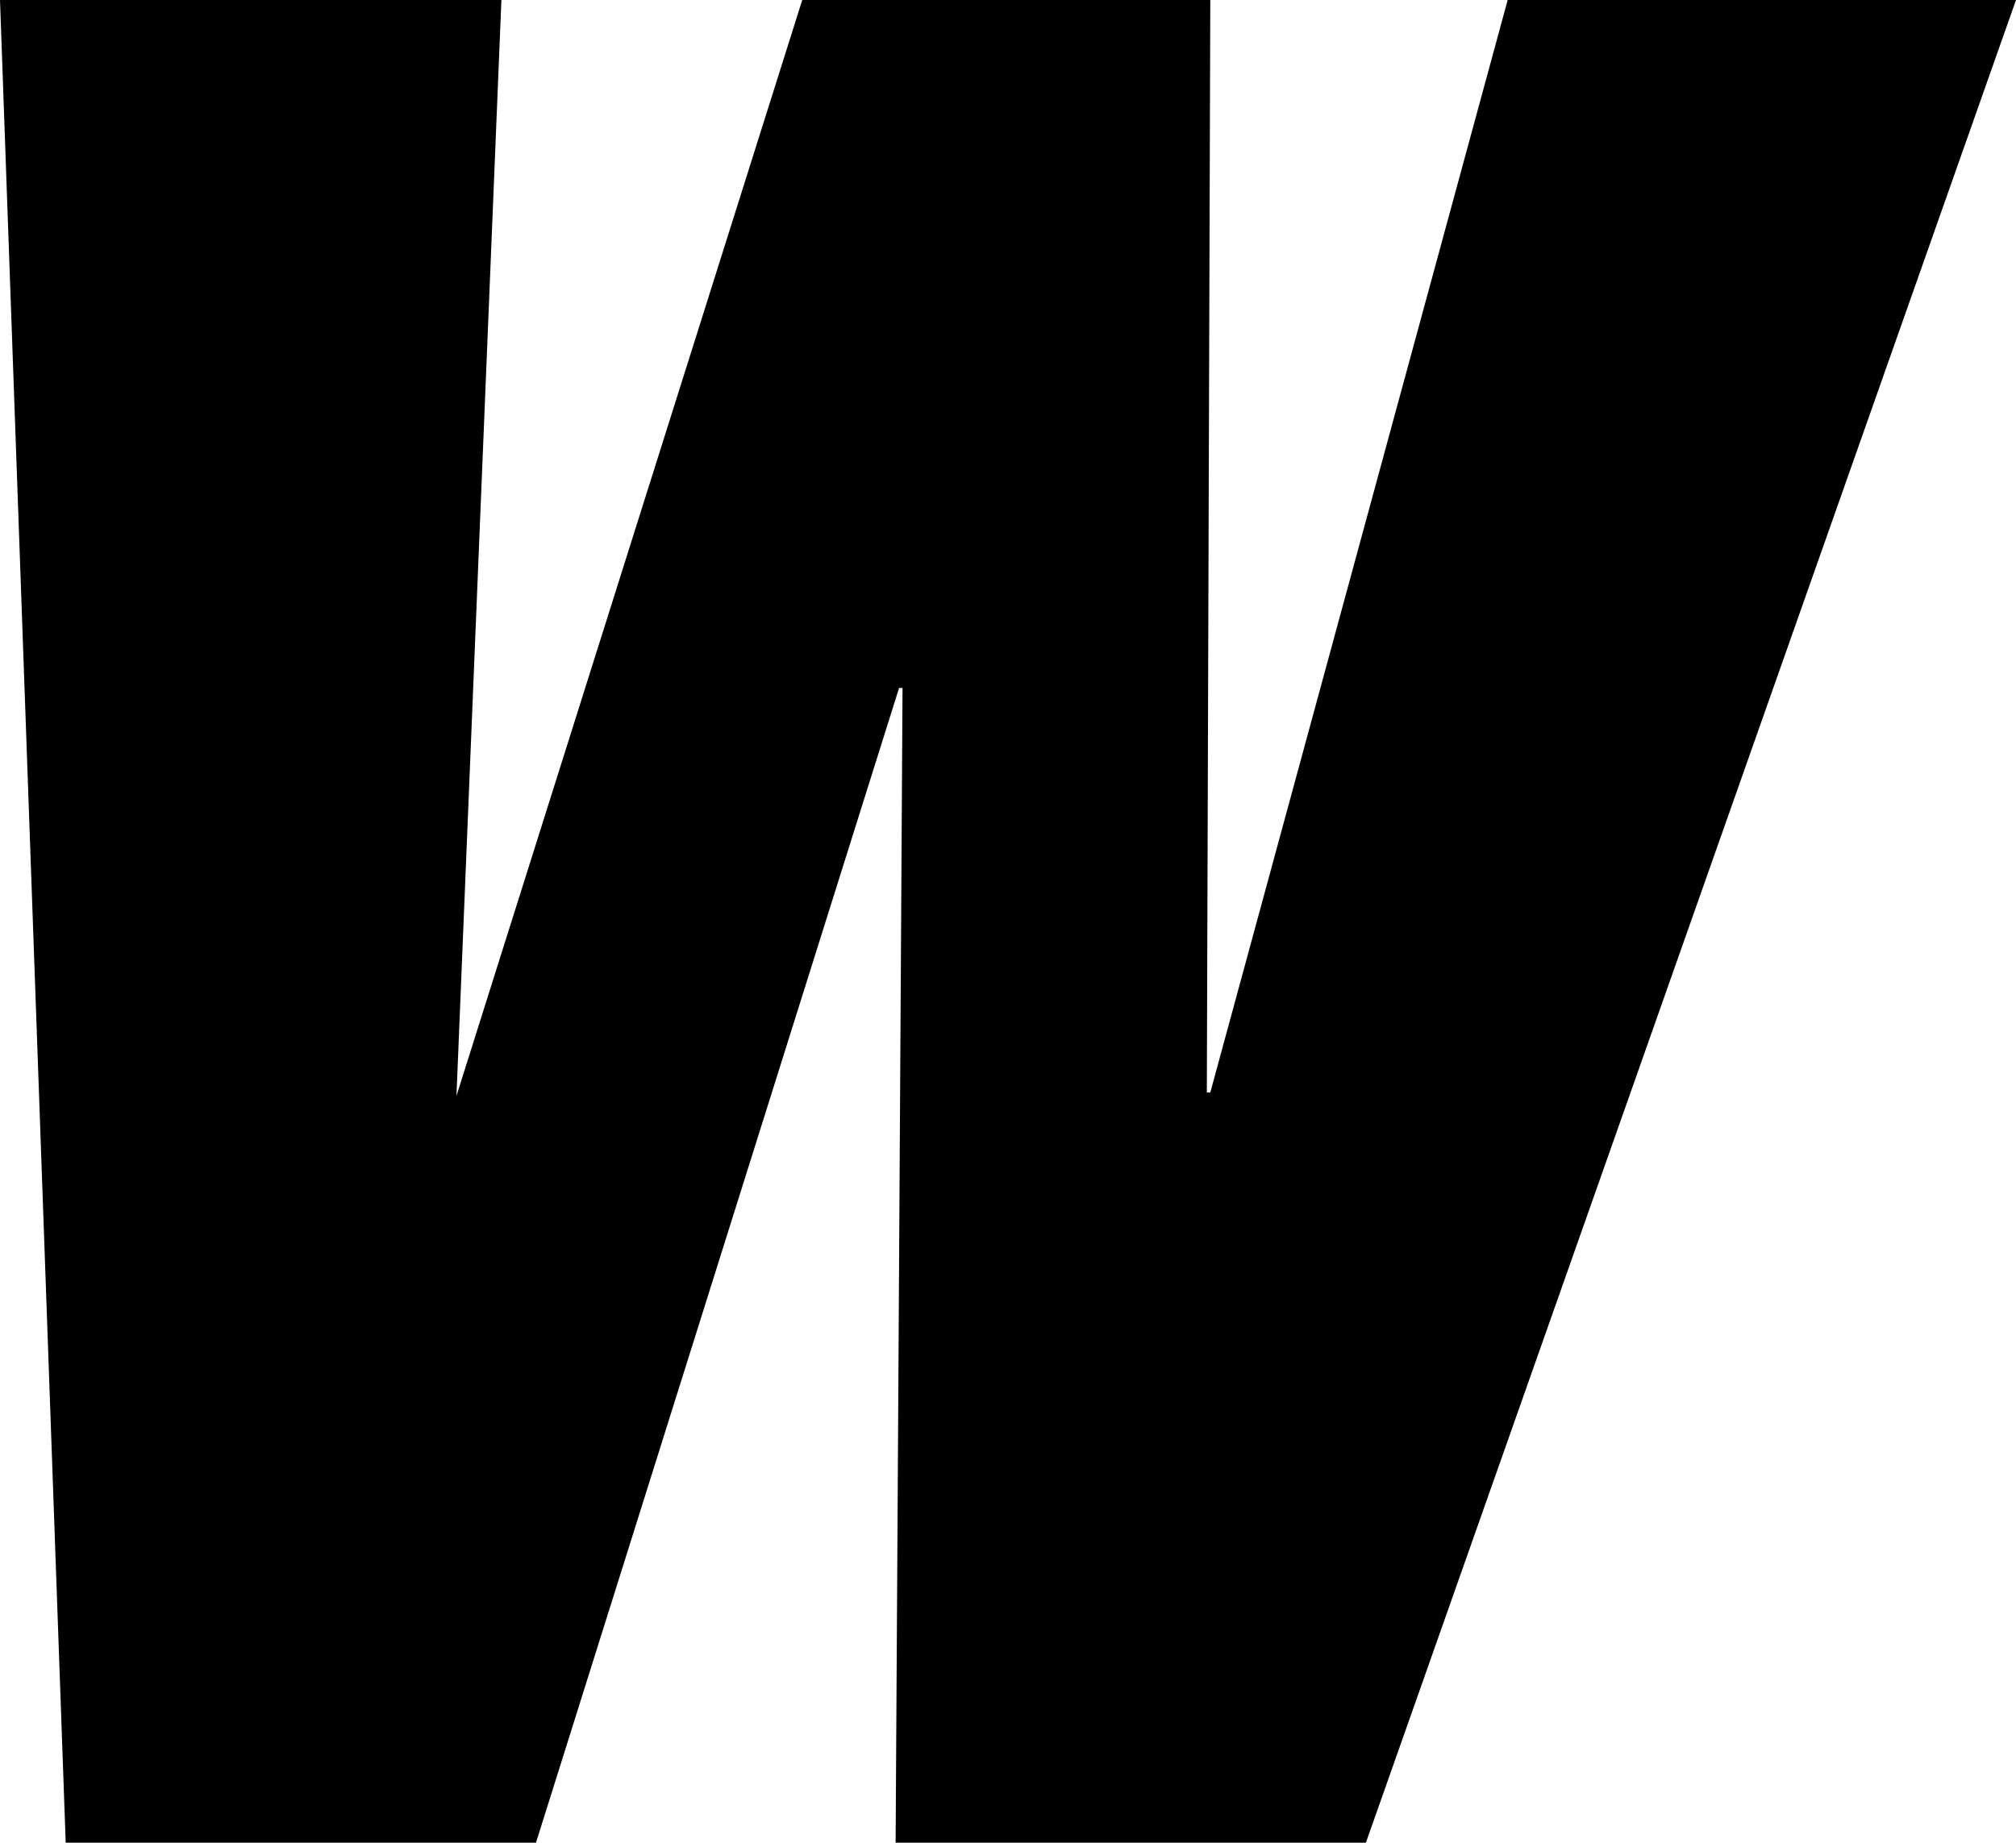
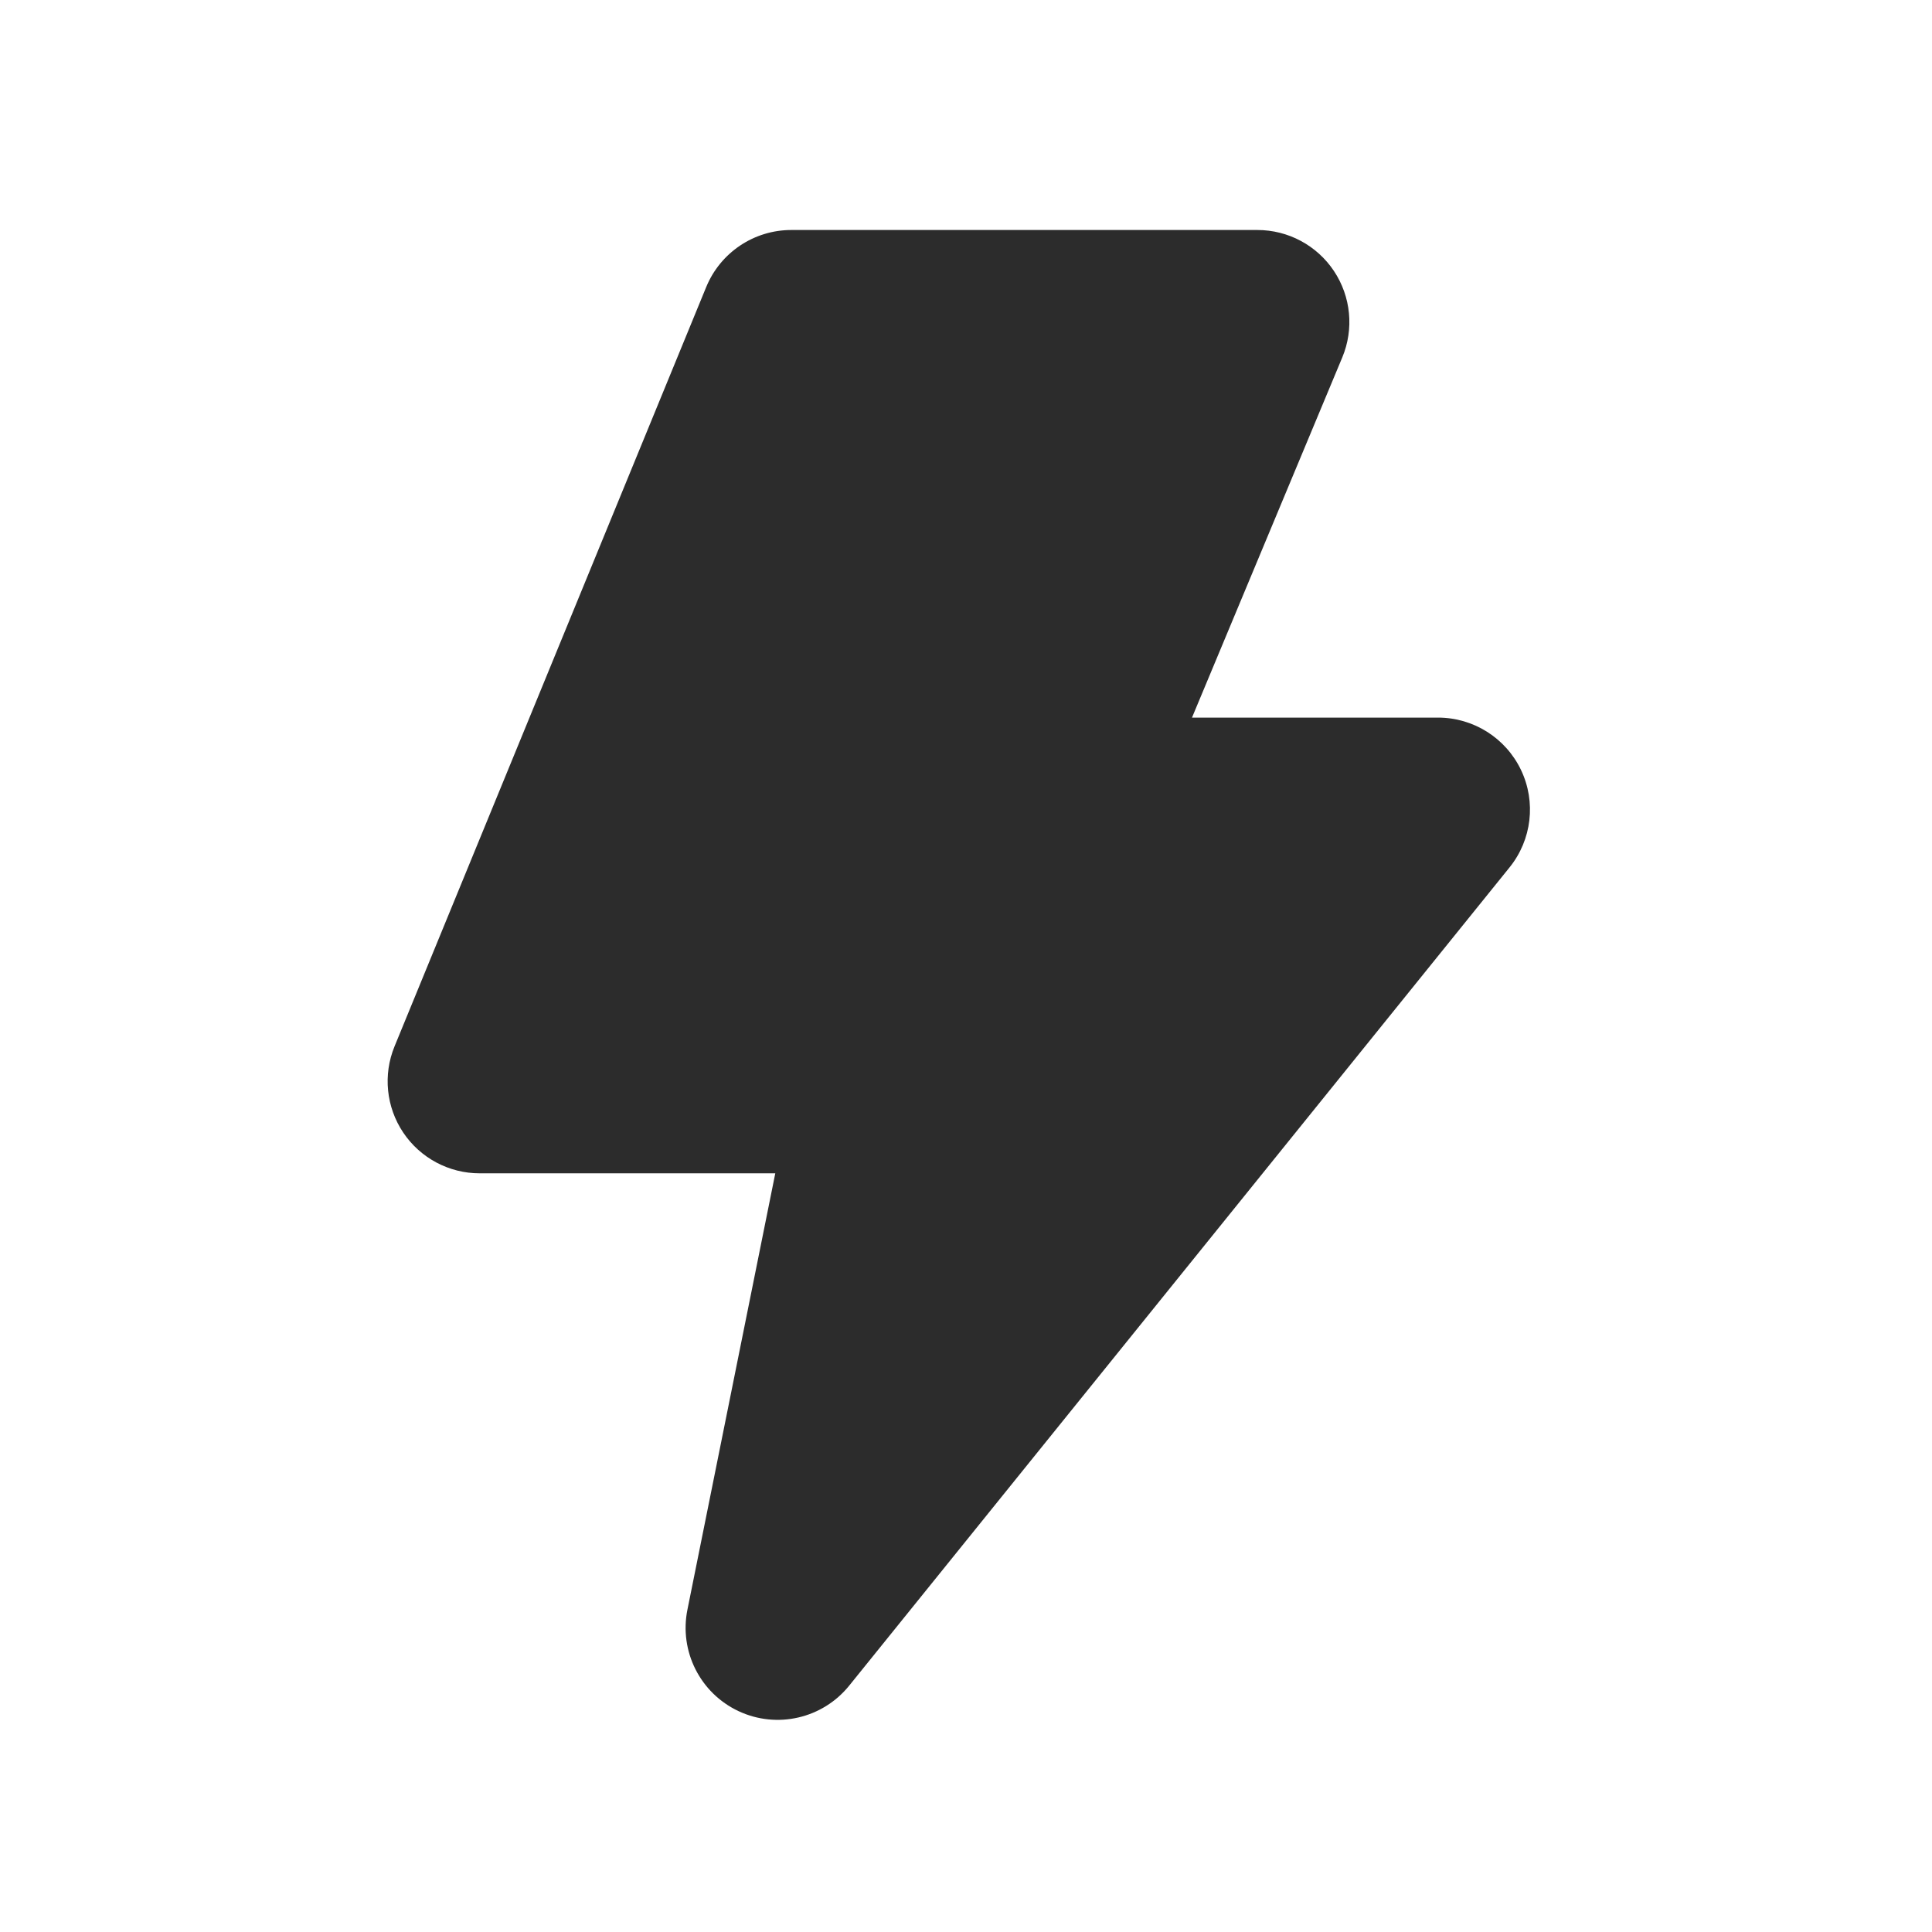
- <svg xmlns="http://www.w3.org/2000/svg" width="100%" height="100%" viewBox="0 0 583 533" version="1.1" xml:space="preserve" style="fill-rule:evenodd;clip-rule:evenodd;stroke-linejoin:round;stroke-miterlimit:2;">
-   <g transform="matrix(1,0,0,1,-246,-251)">
-     <g id="Ebene1">
-       <path d="M246,251L265,784L401,784L506,450L507,450L505,784L641,784L829,251L682,251L596,567L595,567L596,251L478,251L378,568L391,251L246,251Z" />
-     </g>
-   </g>
+ <svg xmlns="http://www.w3.org/2000/svg" width="100%" height="100%" viewBox="0 0 1024 1024" version="1.1">
+   <path fill="#2c2c2c" d="M666.429 121.905a48.762 48.762 0 0 1 45.007 67.535l-79.653 190.903h130.365a48.762 48.762 0 0 1 37.937 79.409L450.097 893.416a48.762 48.762 0 0 1-85.748-40.253l46.568-231.278h-156.696a48.762 48.762 0 0 1-45.105-67.291l165.181-402.432A48.762 48.762 0 0 1 419.401 121.905h247.028z" />
</svg>
